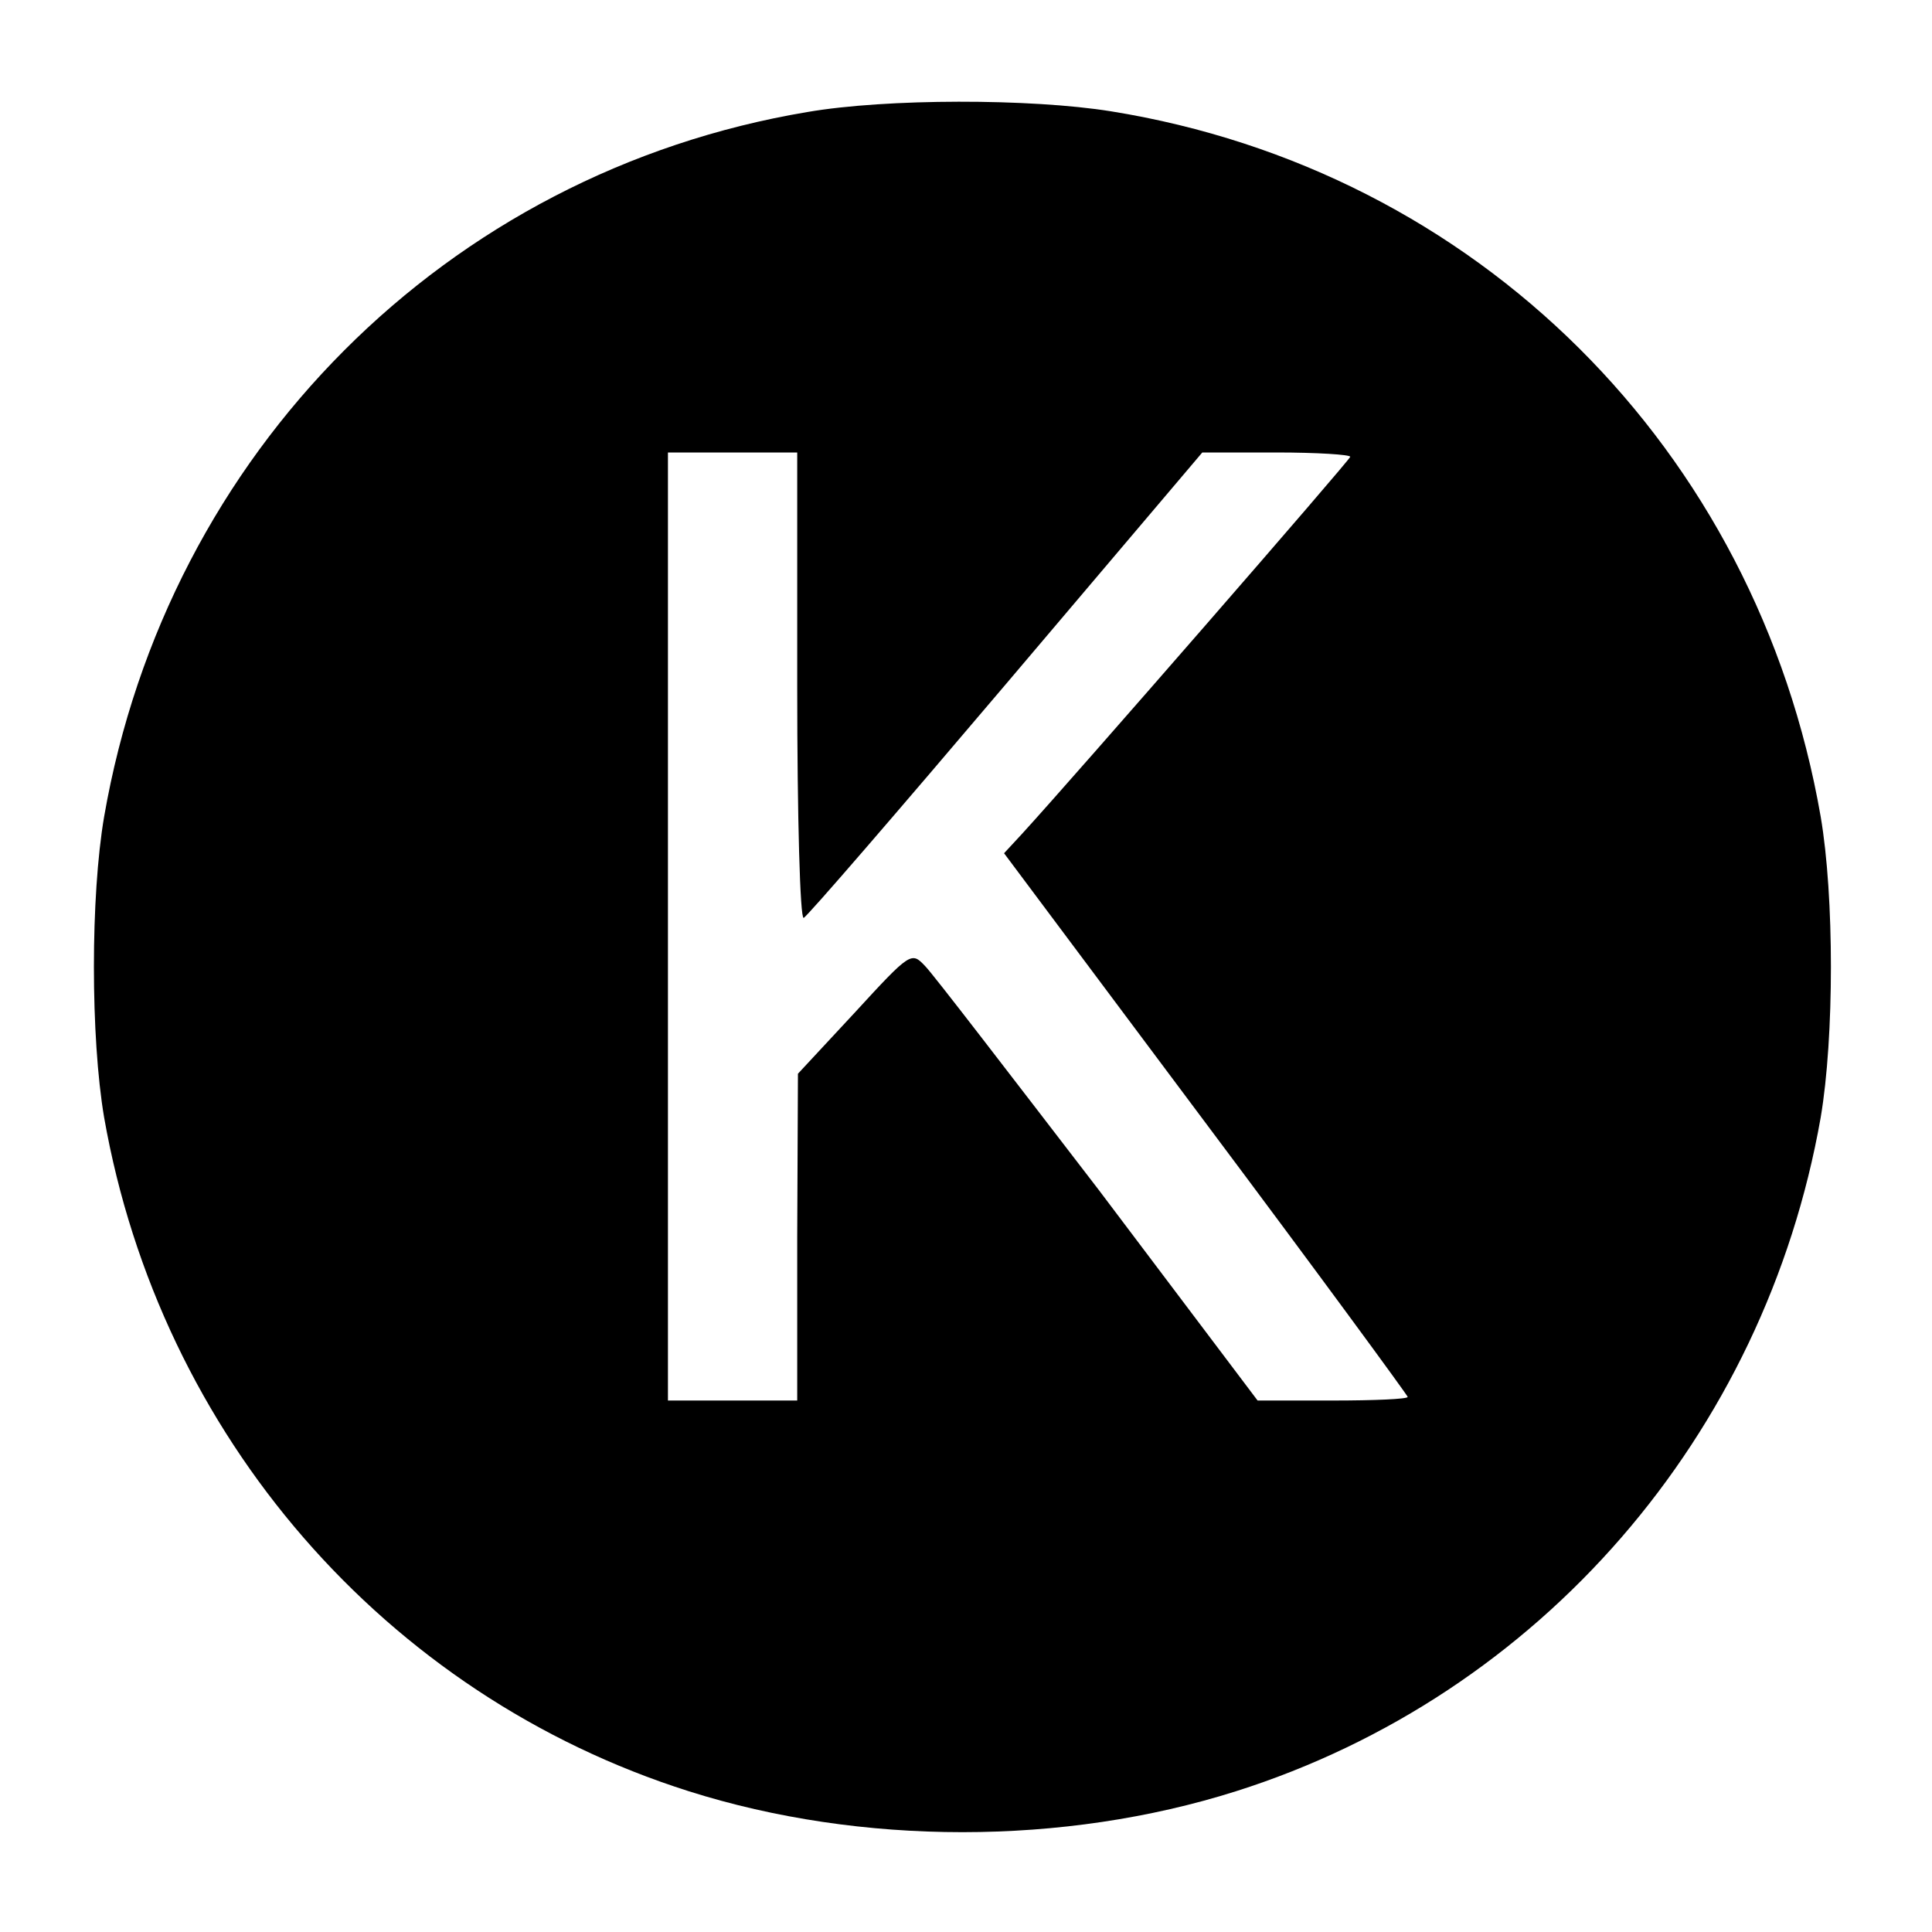
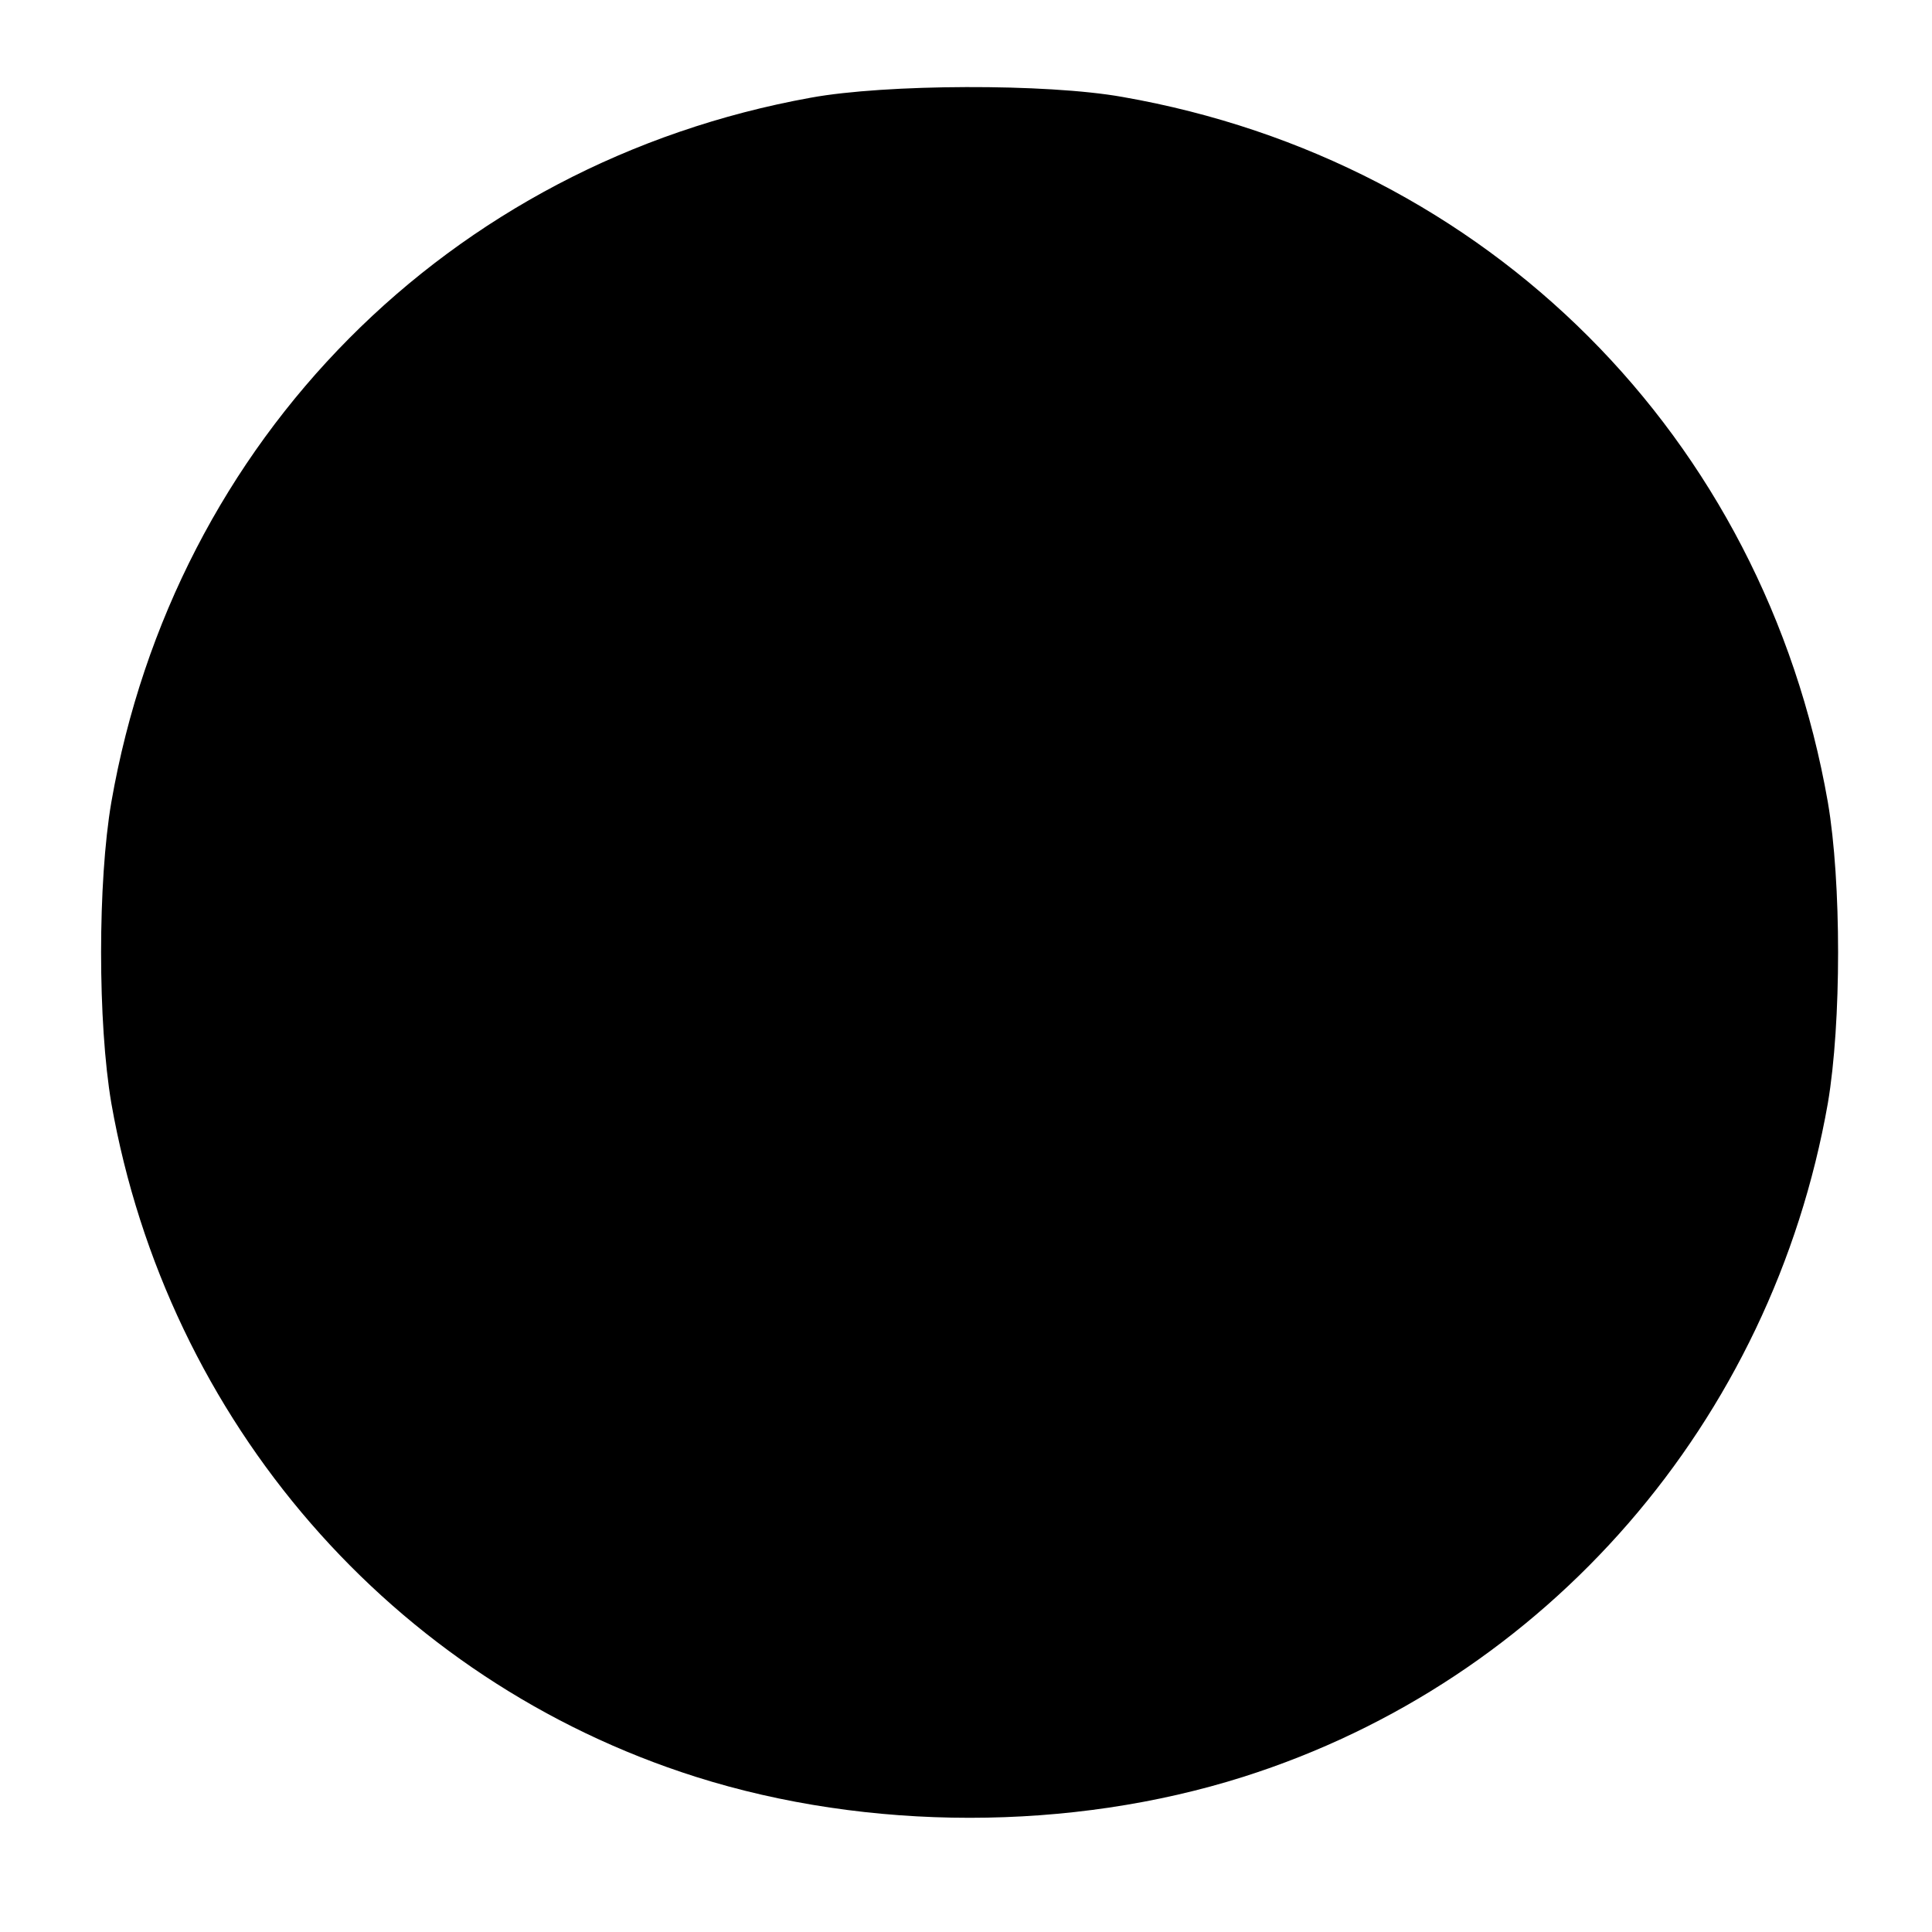
<svg xmlns="http://www.w3.org/2000/svg" version="1.0" width="269pt" height="269pt" viewBox="0 0 269 269" preserveAspectRatio="xMidYMid meet">
  <g transform="translate(0,269) scale(0.1,-0.1)" fill="#000000" stroke="none">
-     <path d="M1124 2534 c-502 -84 -891 -474 -979 -981 -19 -111 -19 -307 0 -419 78 -443 391 -804 814 -938 240 -76 522 -76 762 0 423 134 736 495 814 938 19 112 19 308 0 419 -89 512 -479 900 -988 982 -112 18 -313 18 -423 -1z m-14 -800 c0 -183 4 -324 9 -322 5 2 131 148 282 326 l273 322 103 0 c57 0 103 -3 103 -6 0 -4 -382 -443 -457 -525 l-25 -27 281 -376 c155 -207 281 -379 281 -381 0 -3 -47 -5 -104 -5 l-105 0 -221 293 c-123 160 -231 301 -242 312 -19 20 -20 20 -98 -65 l-79 -85 -1 -227 0 -228 -90 0 -90 0 0 660 0 660 90 0 90 0 0 -326z" />
+     <path d="M1129 2554 c-504 -91 -886 -476 -974 -981 -19 -111 -19 -307 0 -419 78 -443 391 -804 814 -938 240 -76 522 -76 762 0 423 134 736 495 814 938 19 112 19 308 0 419 -89 509 -473 893 -982 982 -106 19 -330 18 -434 -1z" />
  </g>
</svg>
